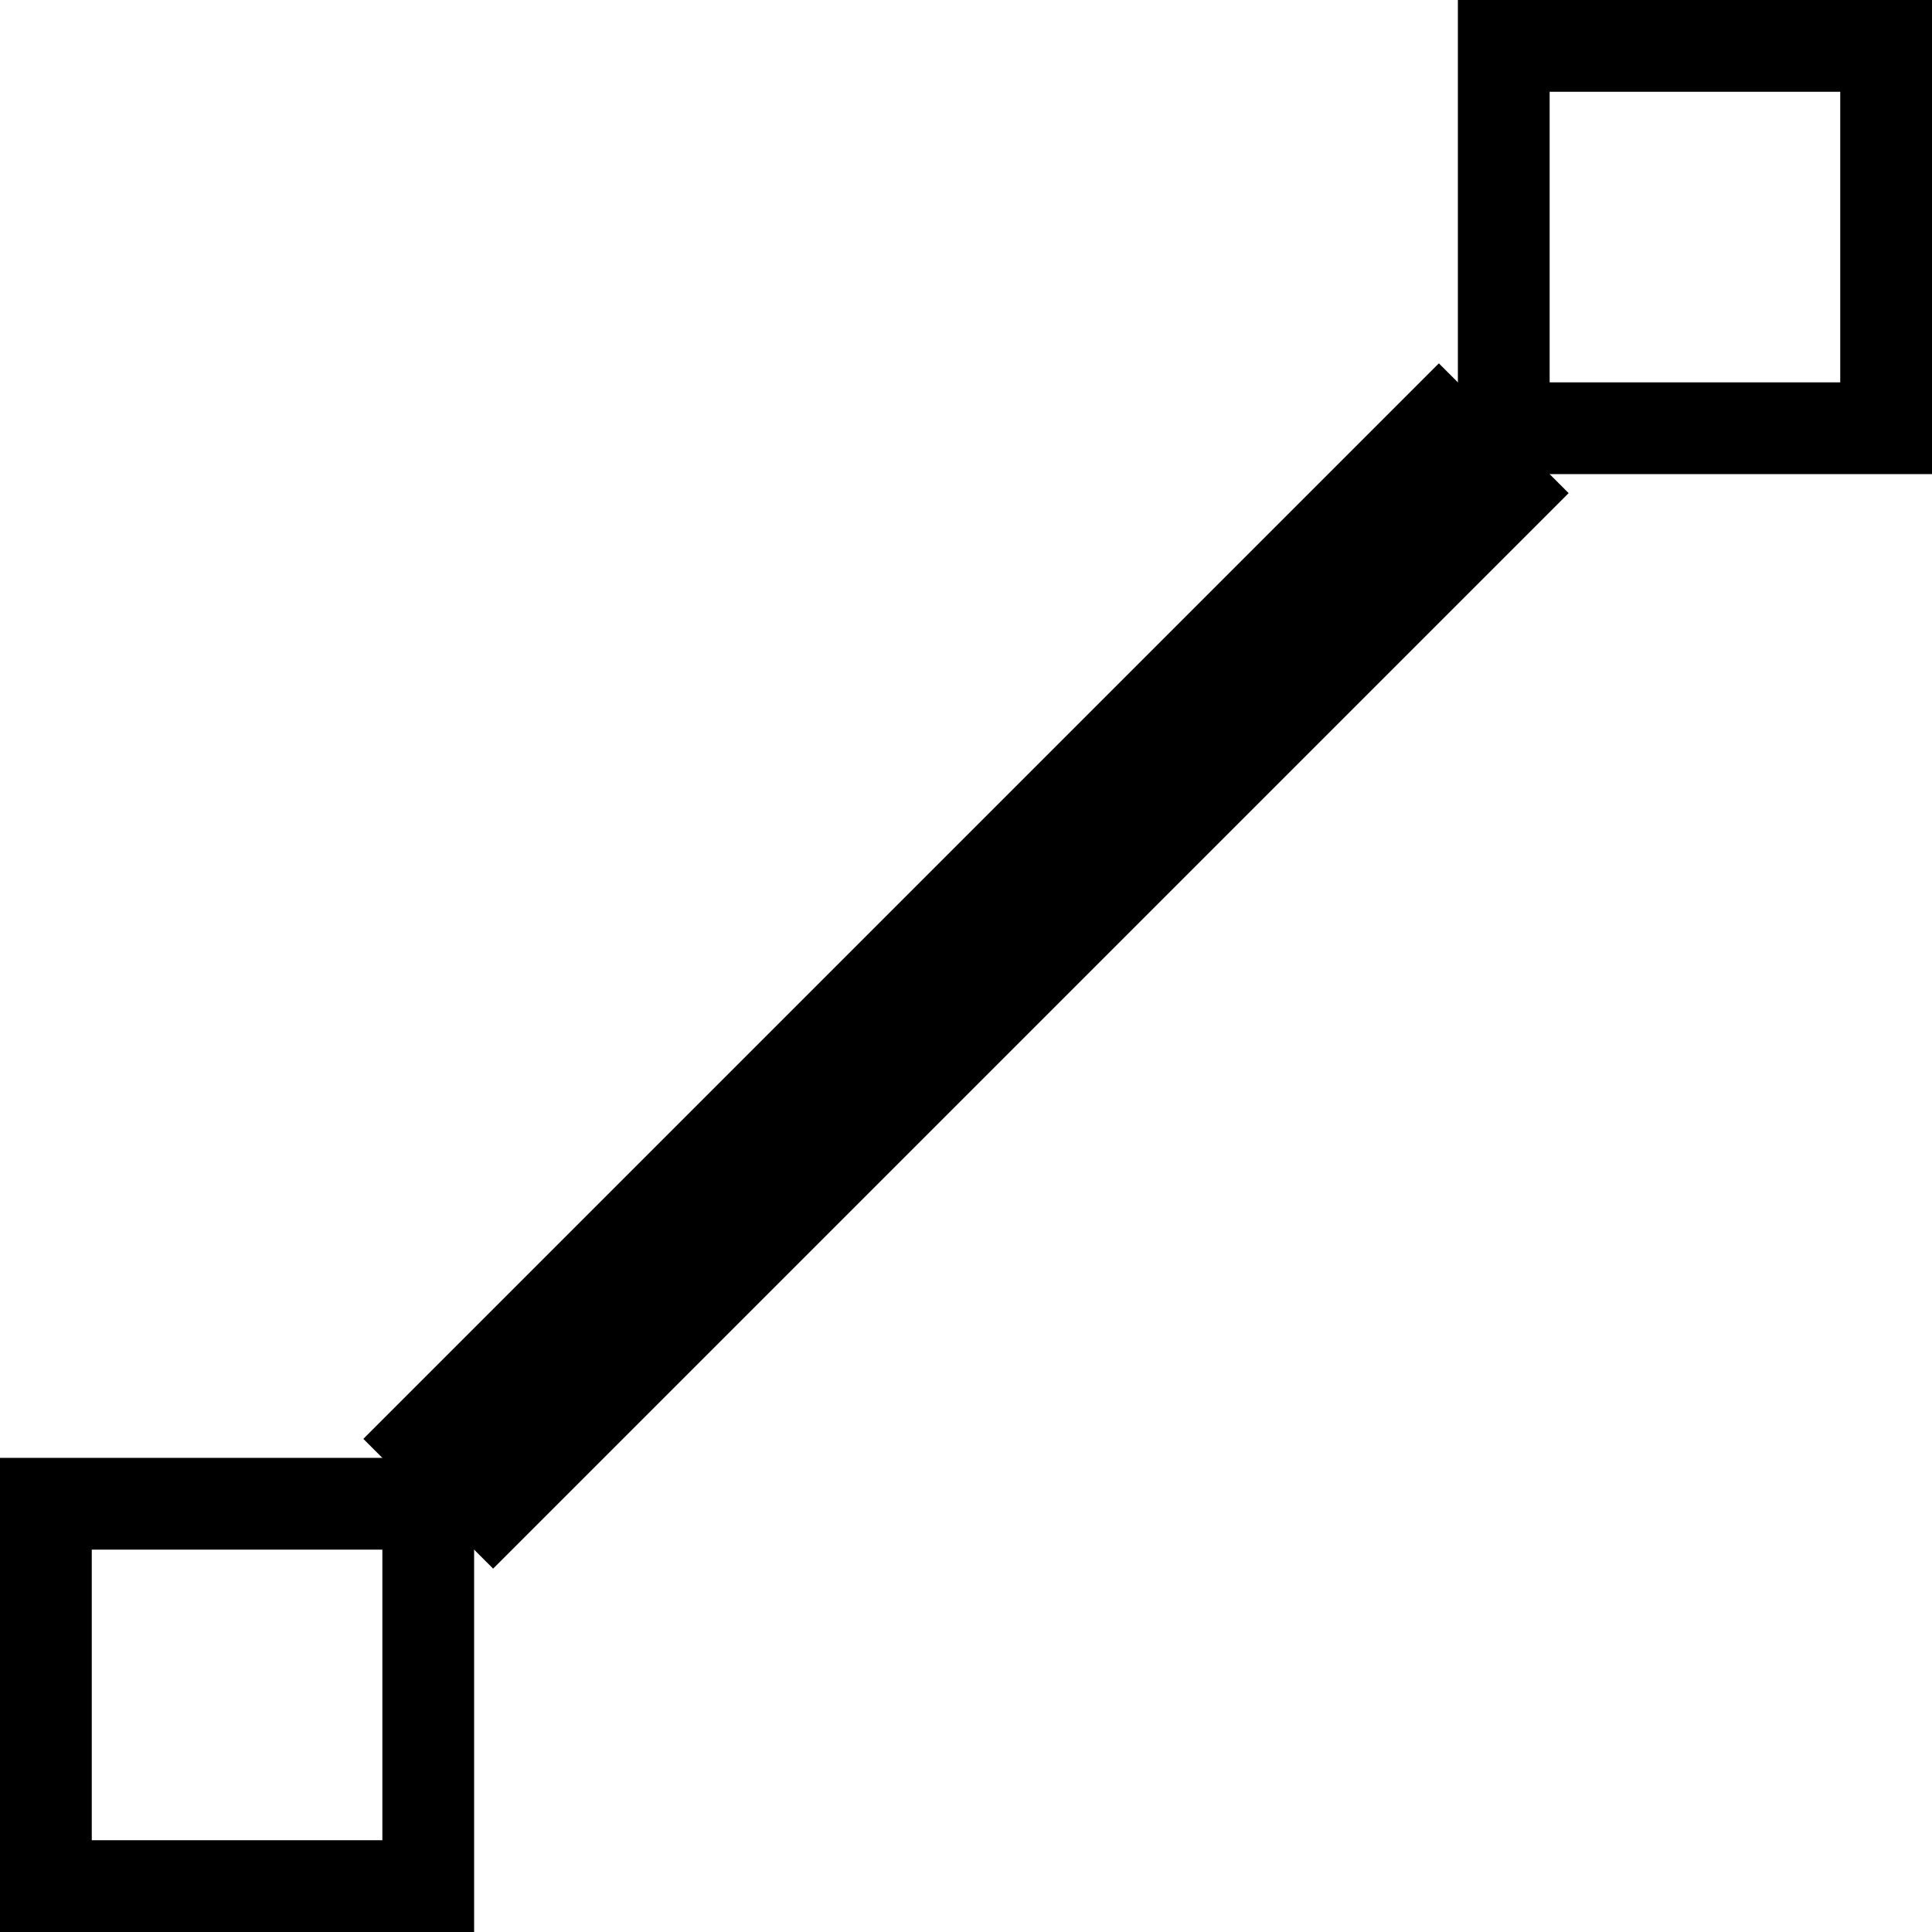
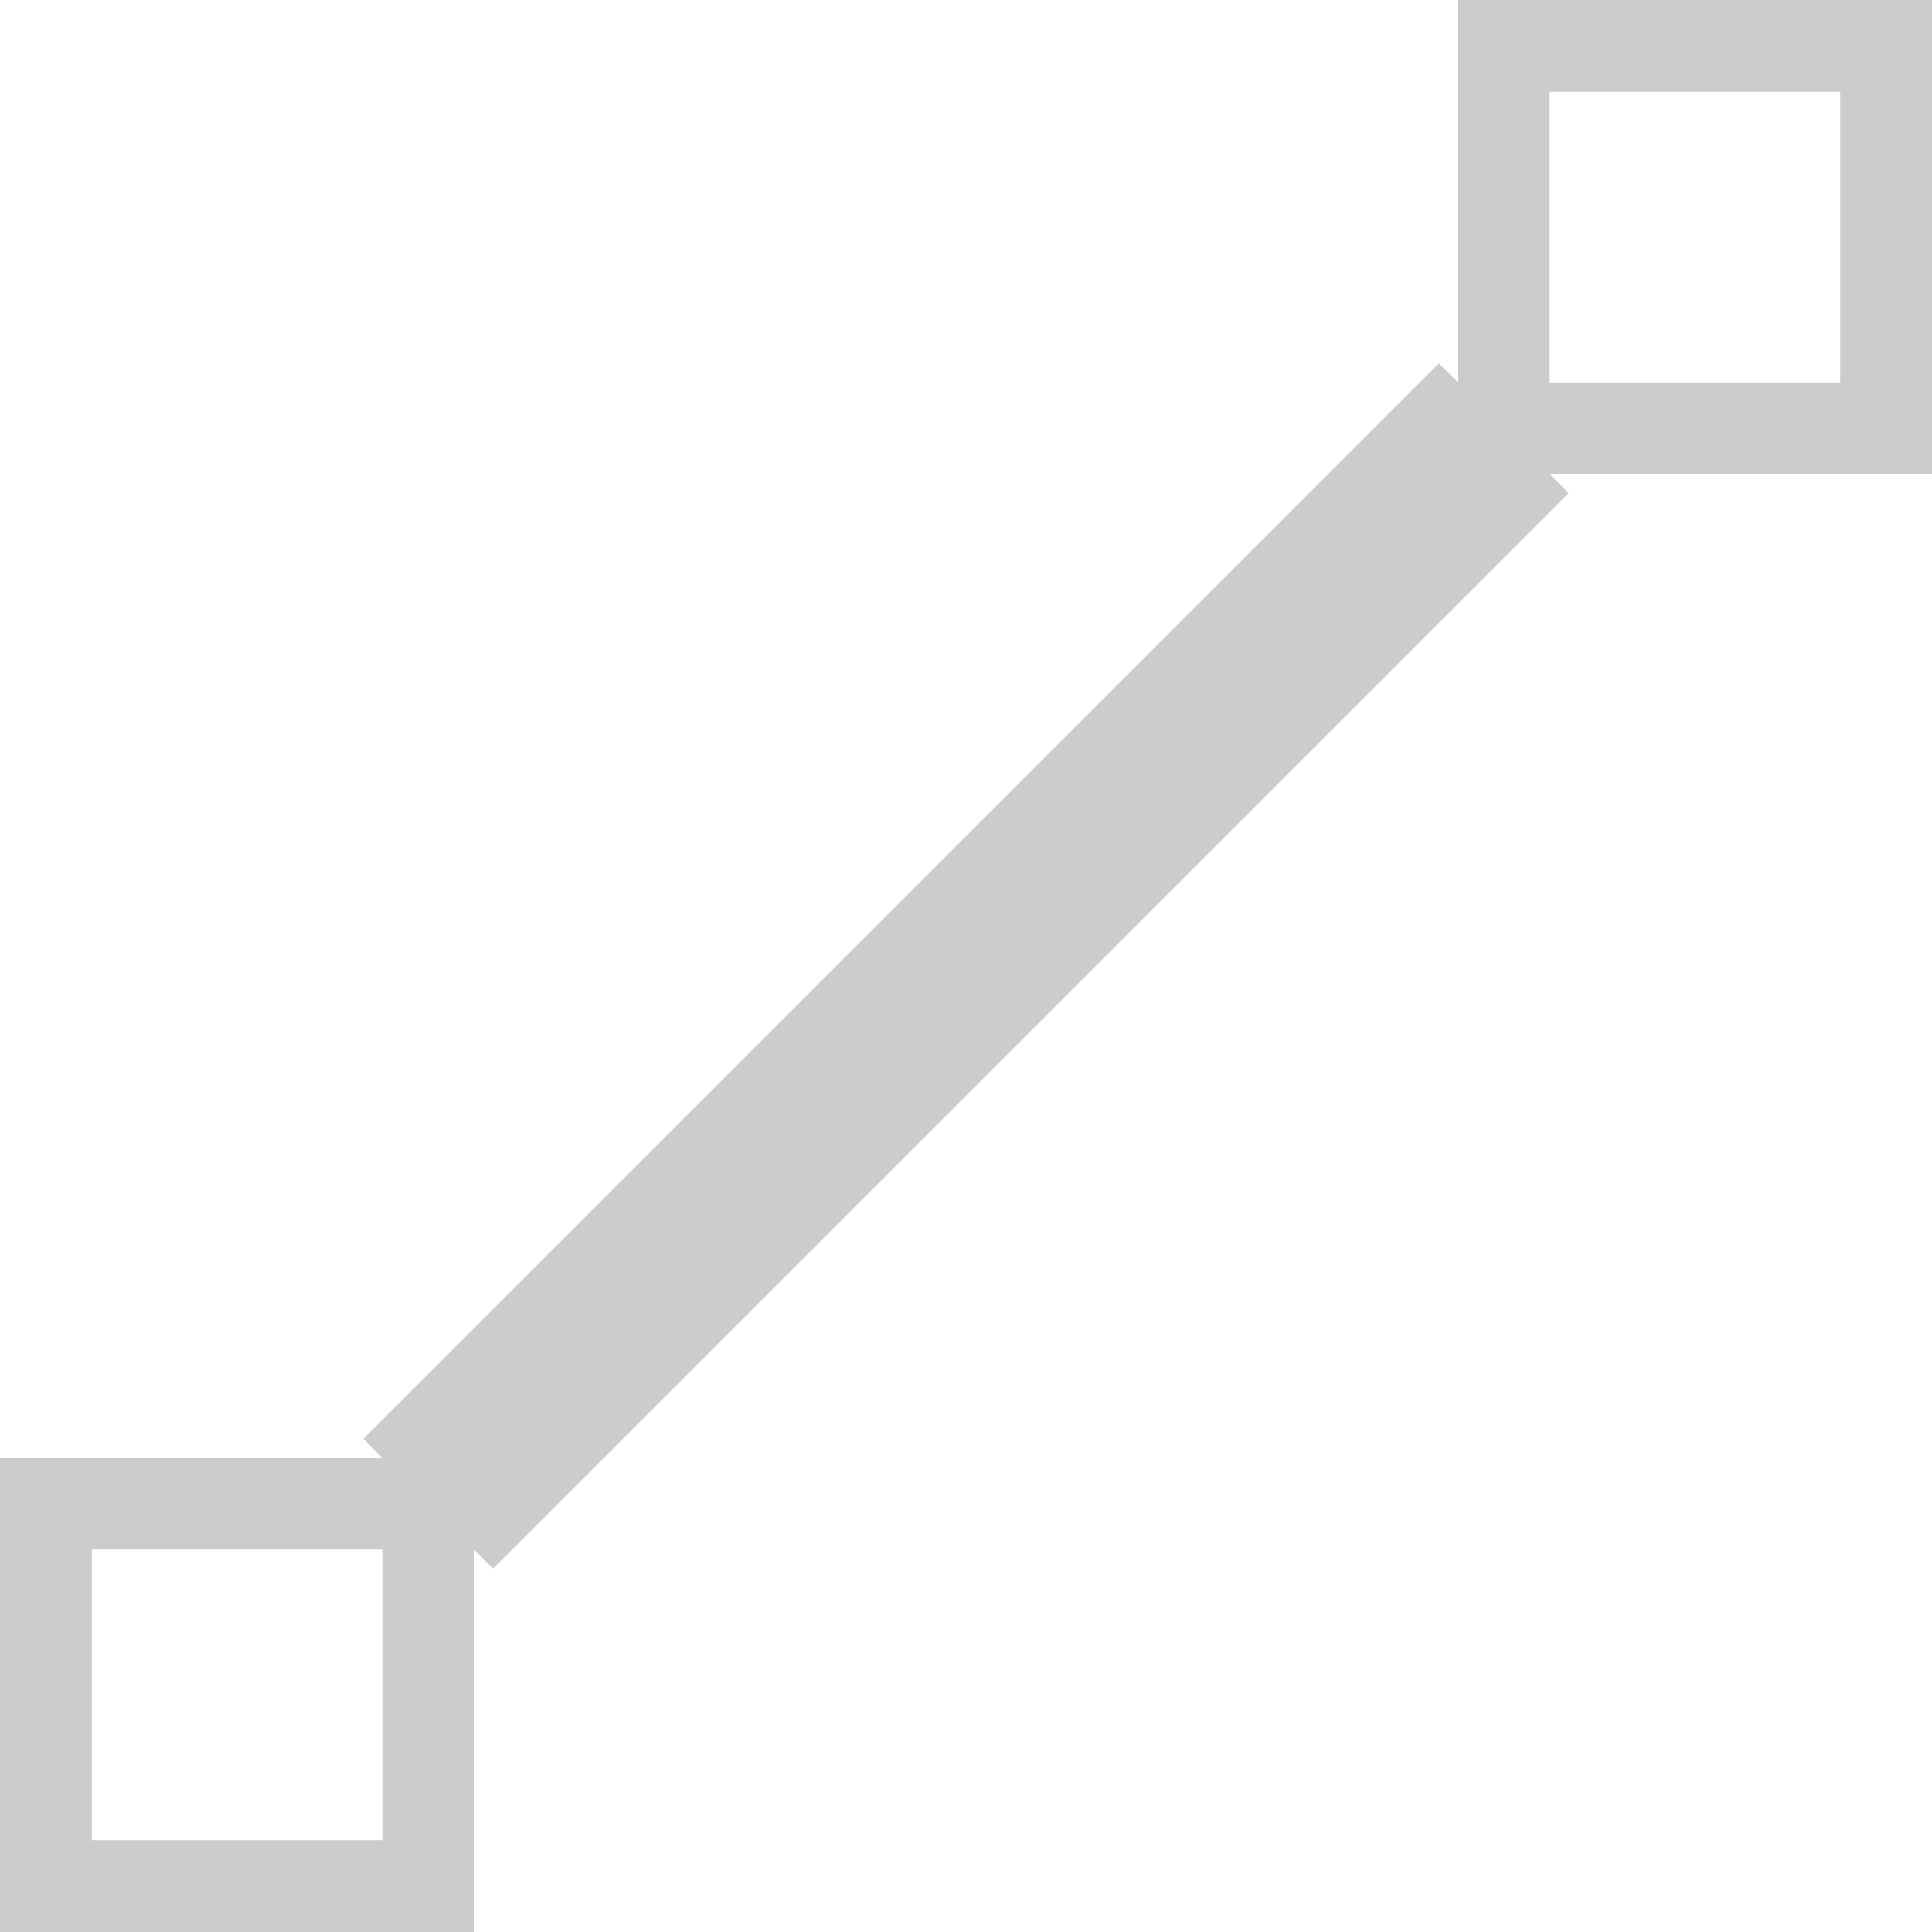
<svg xmlns="http://www.w3.org/2000/svg" version="1.1" baseProfile="tiny" id="Layer_1" x="0px" y="0px" width="252.645px" height="252.644px" viewBox="0 0 252.645 252.644" overflow="inherit" xml:space="preserve">
-   <rect x="196.645" y="6" fill="none" stroke="#000000" stroke-width="12" stroke-miterlimit="10" width="50" height="50" />
-   <rect x="6" y="196.644" fill="none" stroke="#000000" stroke-width="12" stroke-miterlimit="10" width="50" height="50" />
-   <line fill="none" stroke="#000000" stroke-width="24" stroke-miterlimit="10" x1="56" y1="196.644" x2="196.644" y2="56" />
+   <rect x="196.645" y="6" fill="none" stroke="#CCCCCC" stroke-width="12" stroke-miterlimit="10" width="50" height="50" />
+   <rect x="6" y="196.644" fill="none" stroke="#CCCCCC" stroke-width="12" stroke-miterlimit="10" width="50" height="50" />
+   <line fill="none" stroke="#CCCCCC" stroke-width="24" stroke-miterlimit="10" x1="56" y1="196.644" x2="196.644" y2="56" />
</svg>
